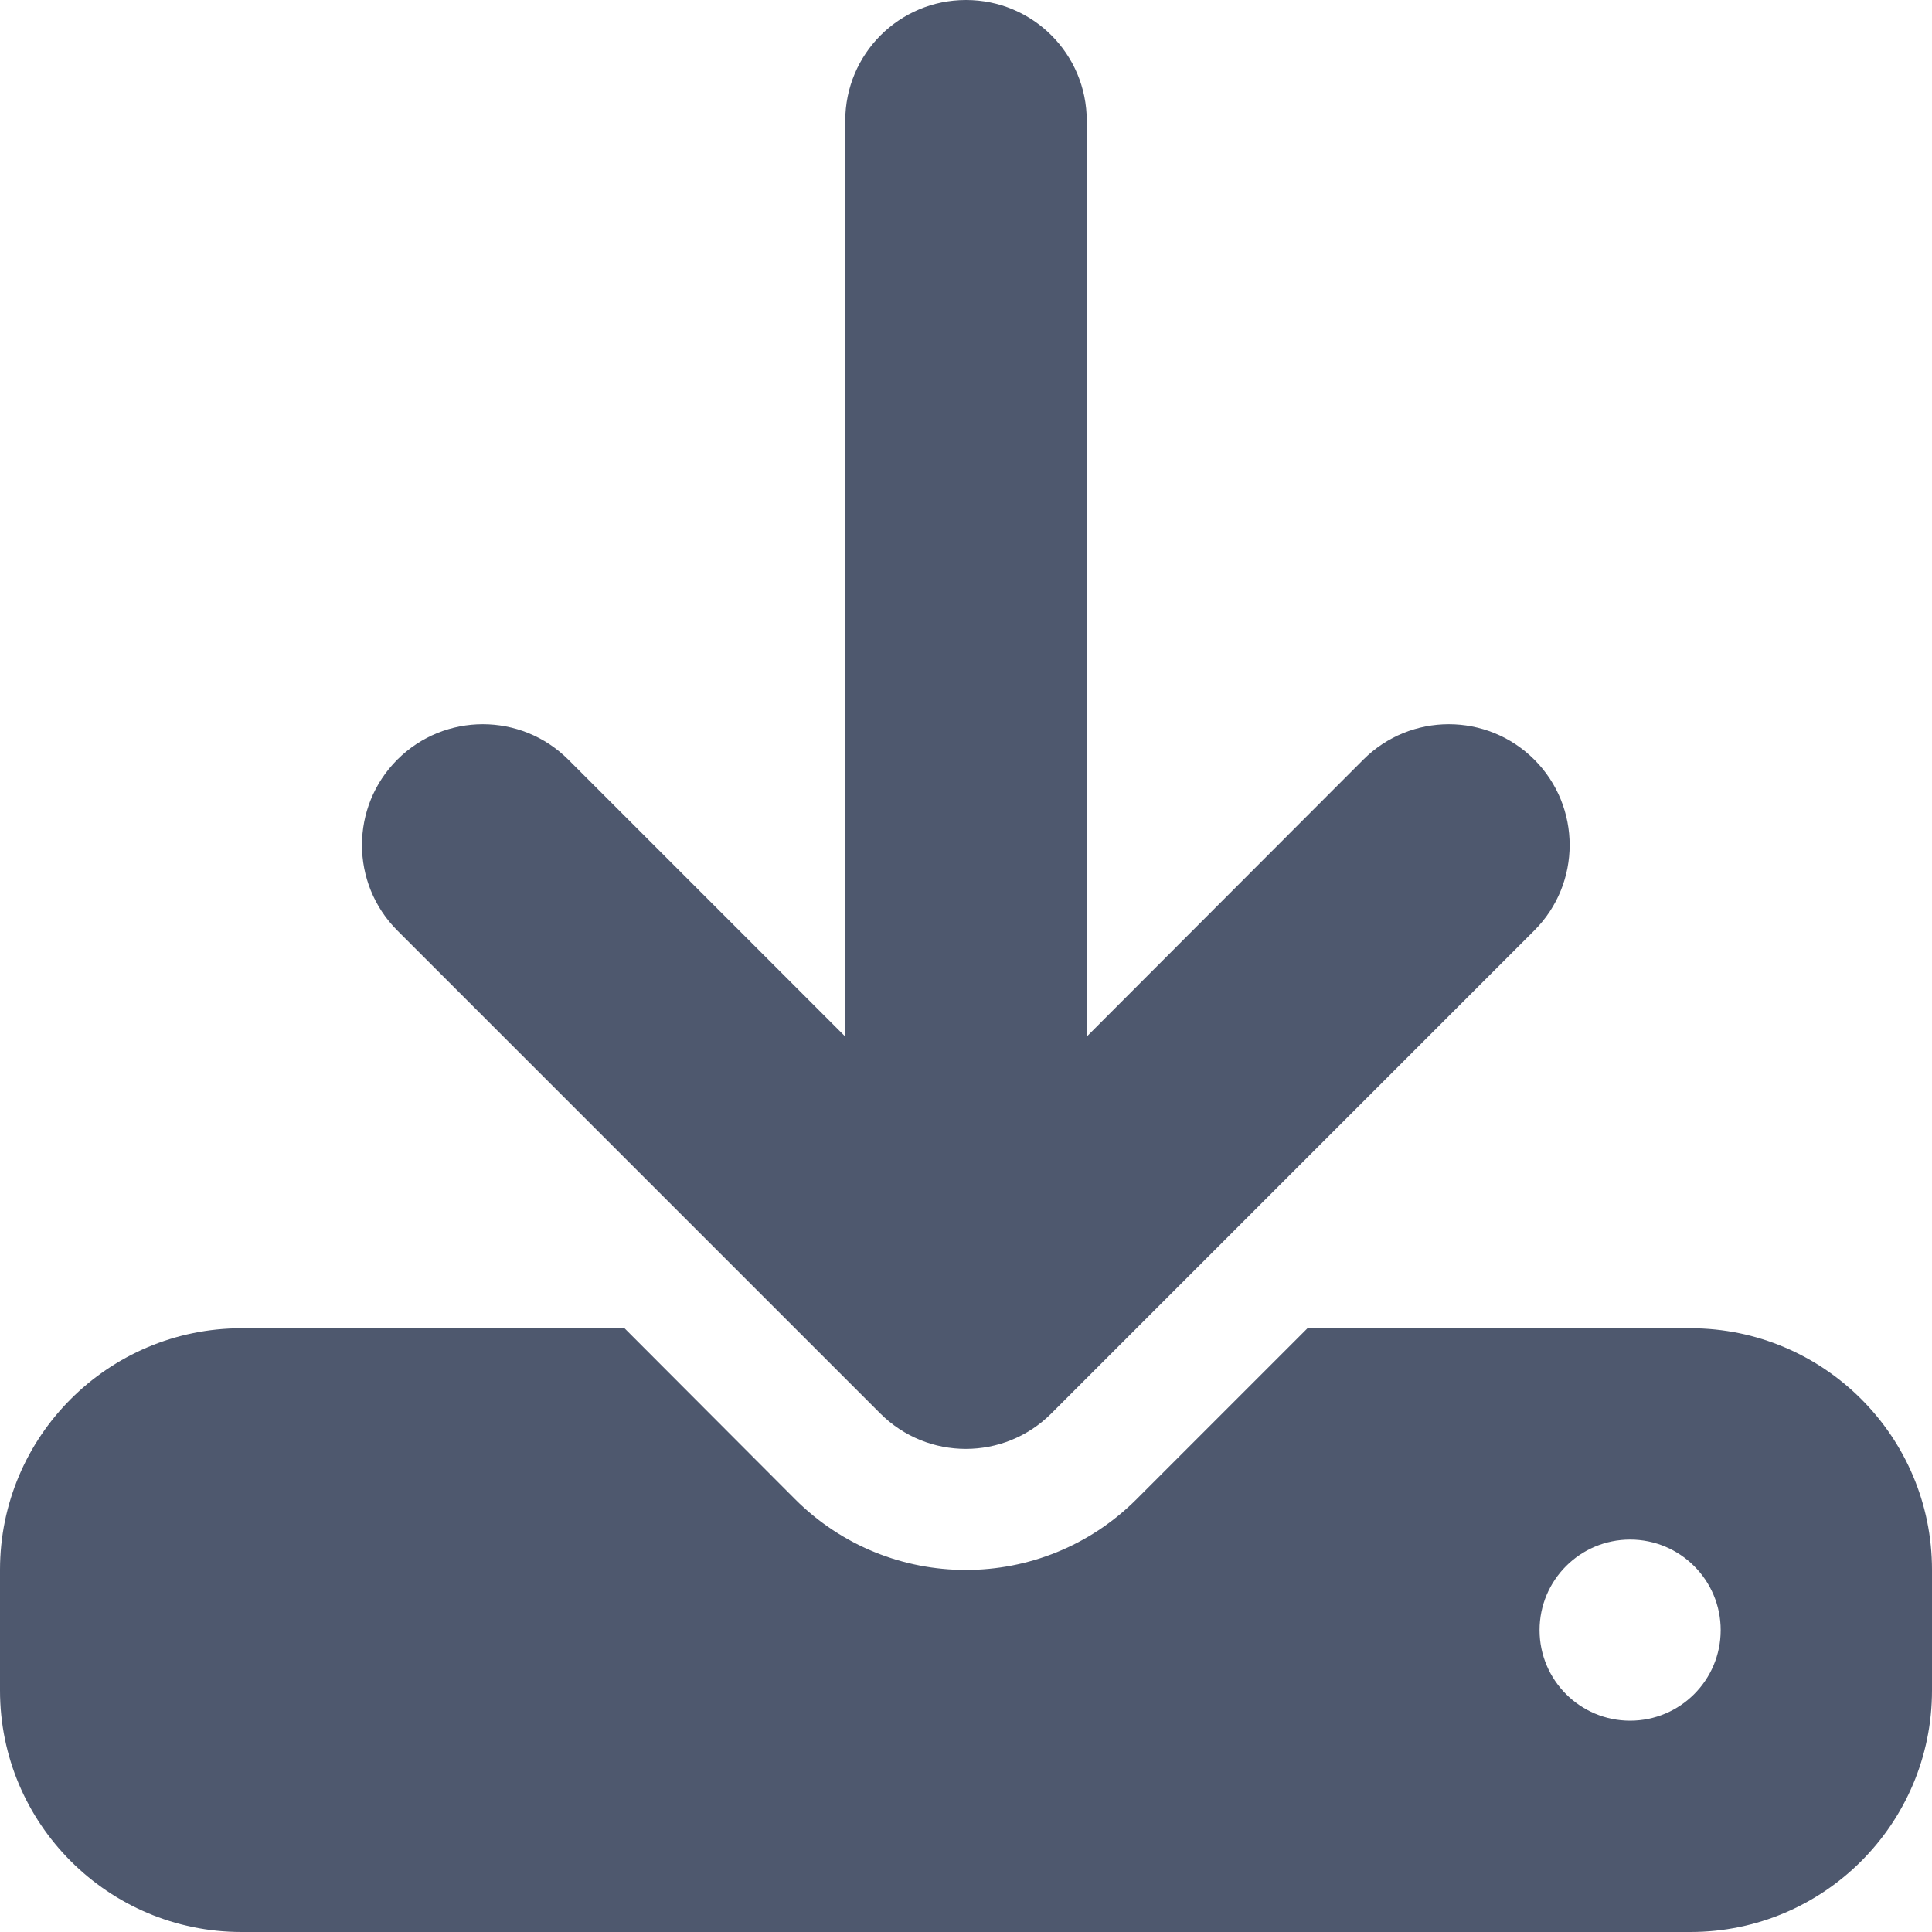
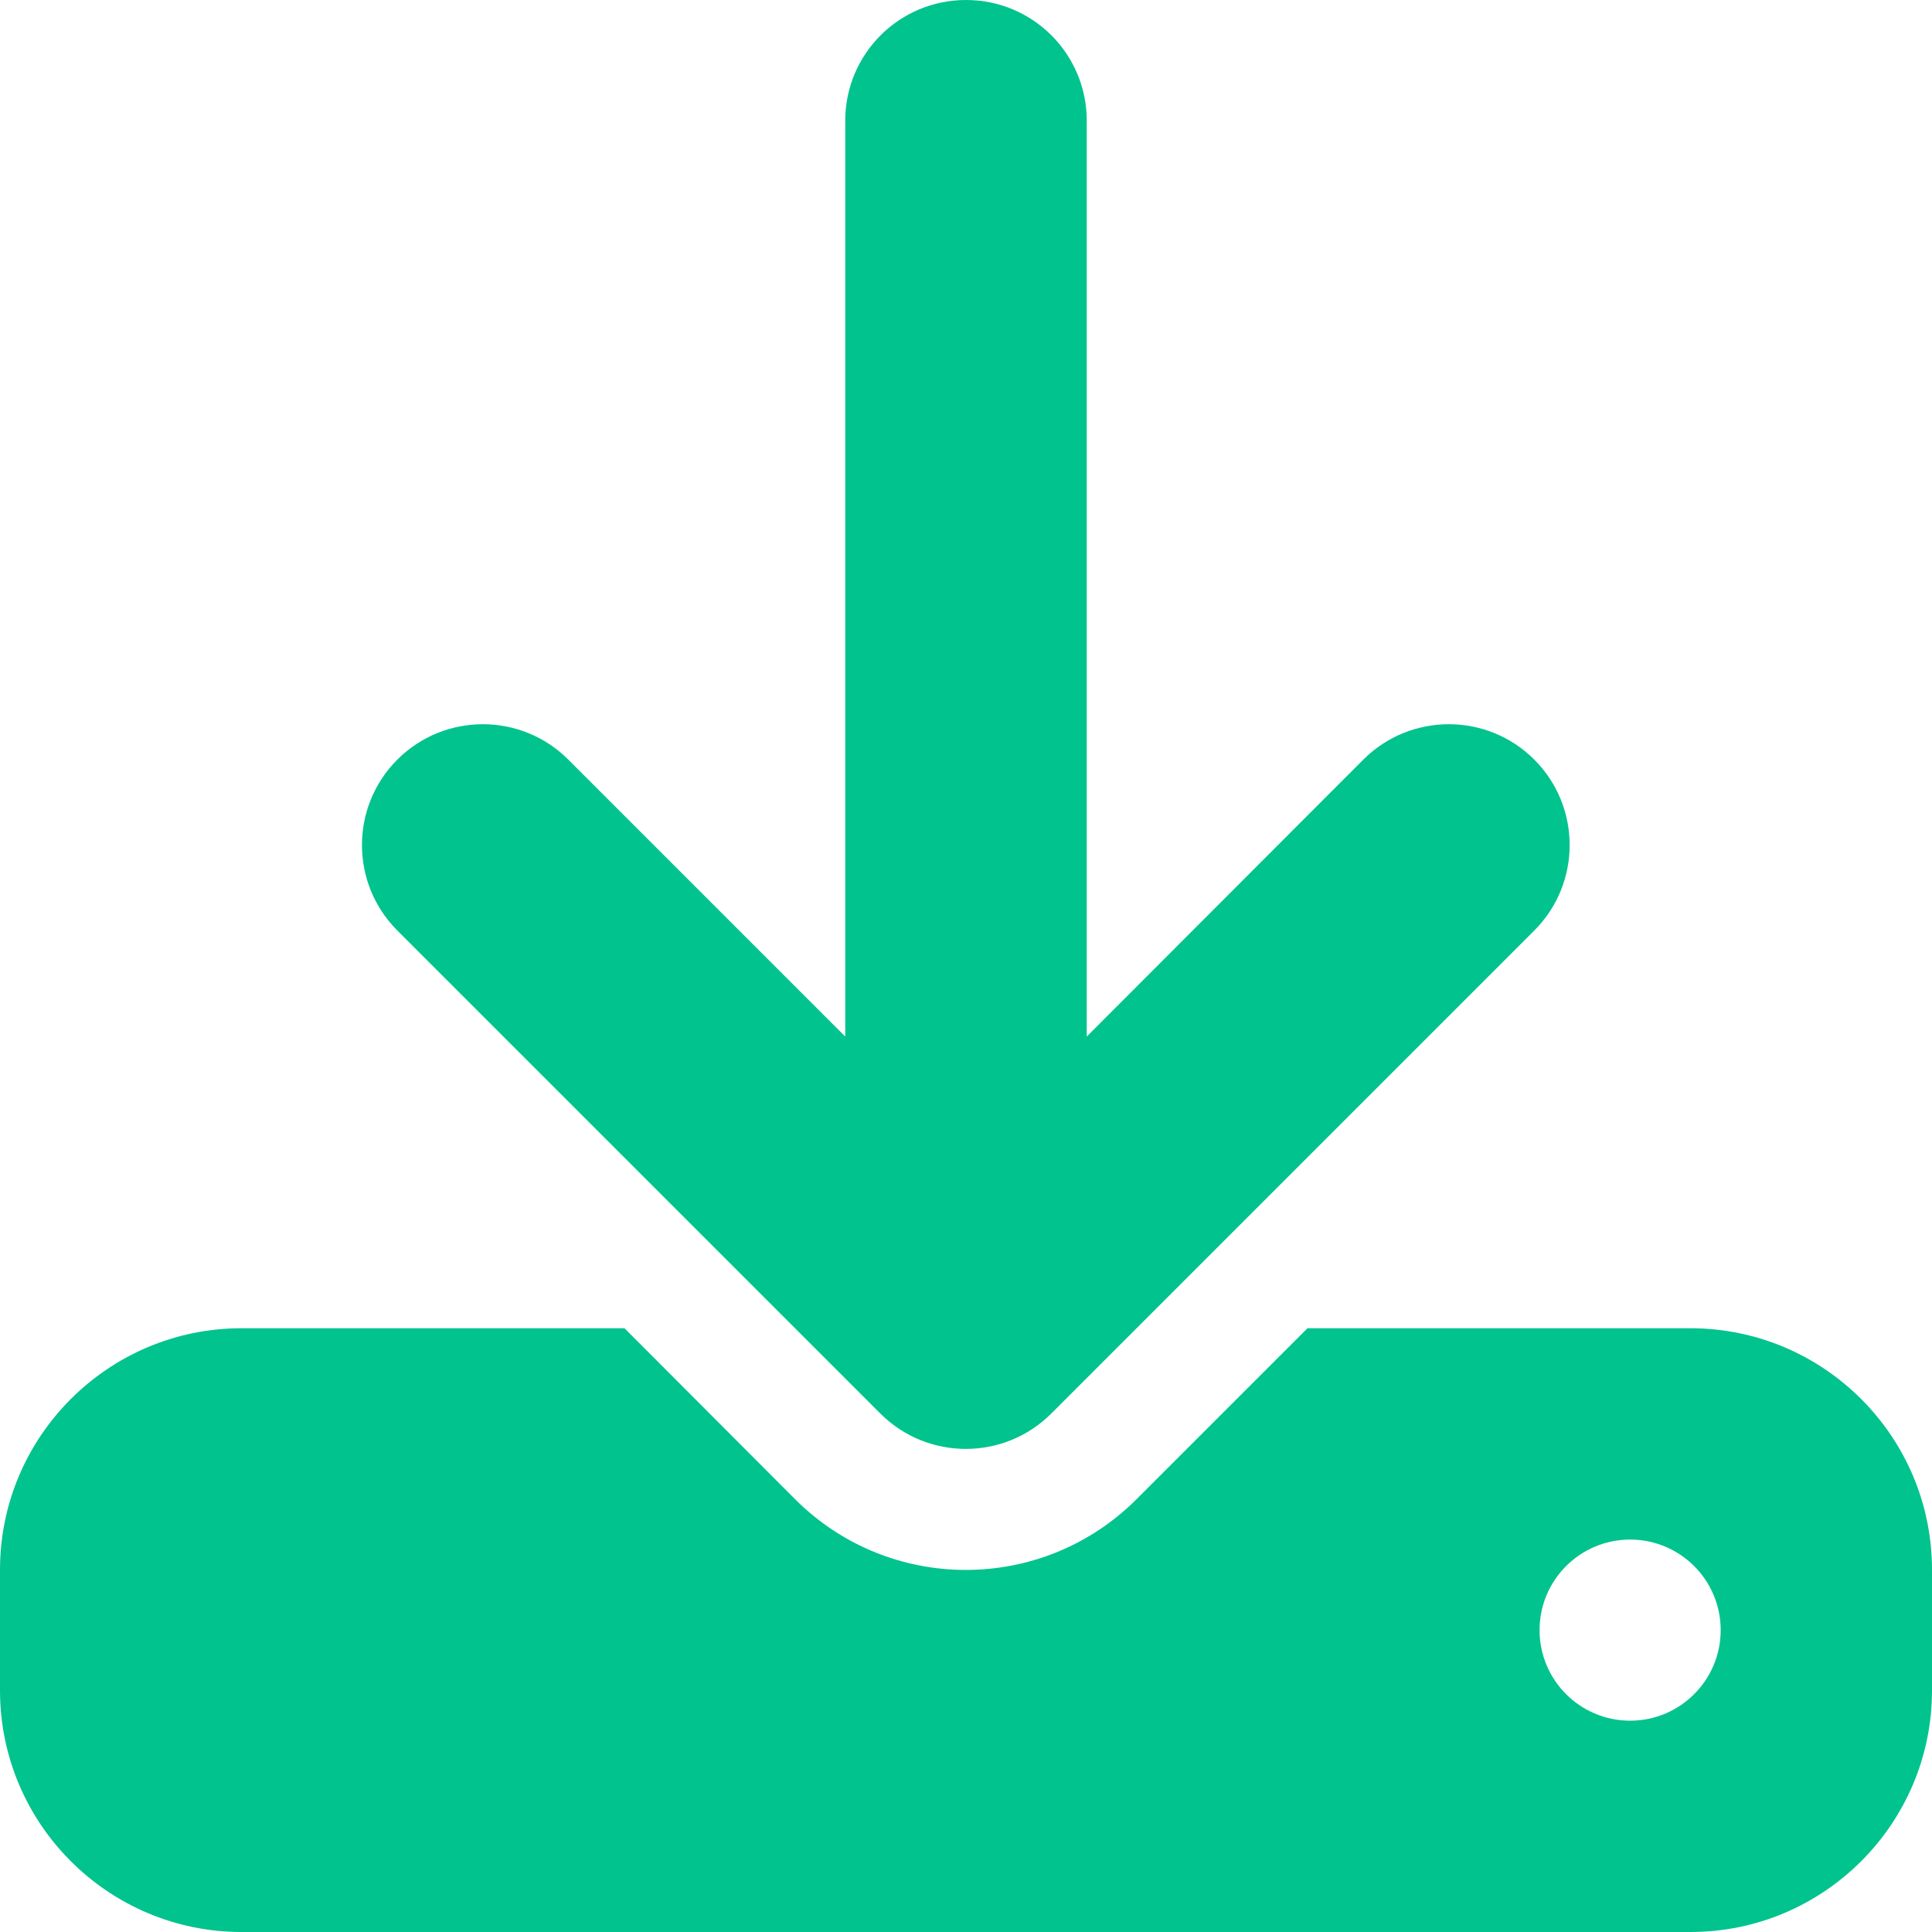
- <svg xmlns="http://www.w3.org/2000/svg" height="16" width="16" viewBox="0 0 512 512">
-   <path fill="#4e586e" d="M288 32c0-17.7-14.3-32-32-32s-32 14.3-32 32V274.7l-73.4-73.4c-12.5-12.5-32.8-12.5-45.3 0s-12.5 32.8 0 45.3l128 128c12.5 12.5 32.8 12.5 45.3 0l128-128c12.5-12.5 12.5-32.8 0-45.3s-32.8-12.5-45.3 0L288 274.7V32zM64 352c-35.3 0-64 28.7-64 64v32c0 35.3 28.7 64 64 64H448c35.3 0 64-28.7 64-64V416c0-35.3-28.7-64-64-64H346.5l-45.3 45.3c-25 25-65.5 25-90.5 0L165.5 352H64zm368 56a24 24 0 1 1 0 48 24 24 0 1 1 0-48z" />
+ <svg xmlns="http://www.w3.org/2000/svg" height="85" width="85" viewBox="0 0 512 512">
+   <path fill="#01C38D" d="M288 32c0-17.7-14.3-32-32-32s-32 14.3-32 32V274.7l-73.4-73.4c-12.5-12.5-32.8-12.5-45.3 0s-12.5 32.8 0 45.3l128 128c12.5 12.5 32.8 12.5 45.3 0l128-128c12.5-12.5 12.5-32.8 0-45.3s-32.8-12.5-45.3 0L288 274.7V32zM64 352c-35.3 0-64 28.7-64 64v32c0 35.3 28.7 64 64 64H448c35.3 0 64-28.7 64-64V416c0-35.3-28.7-64-64-64H346.5l-45.3 45.3c-25 25-65.5 25-90.5 0L165.5 352H64zm368 56a24 24 0 1 1 0 48 24 24 0 1 1 0-48z" />
</svg>
